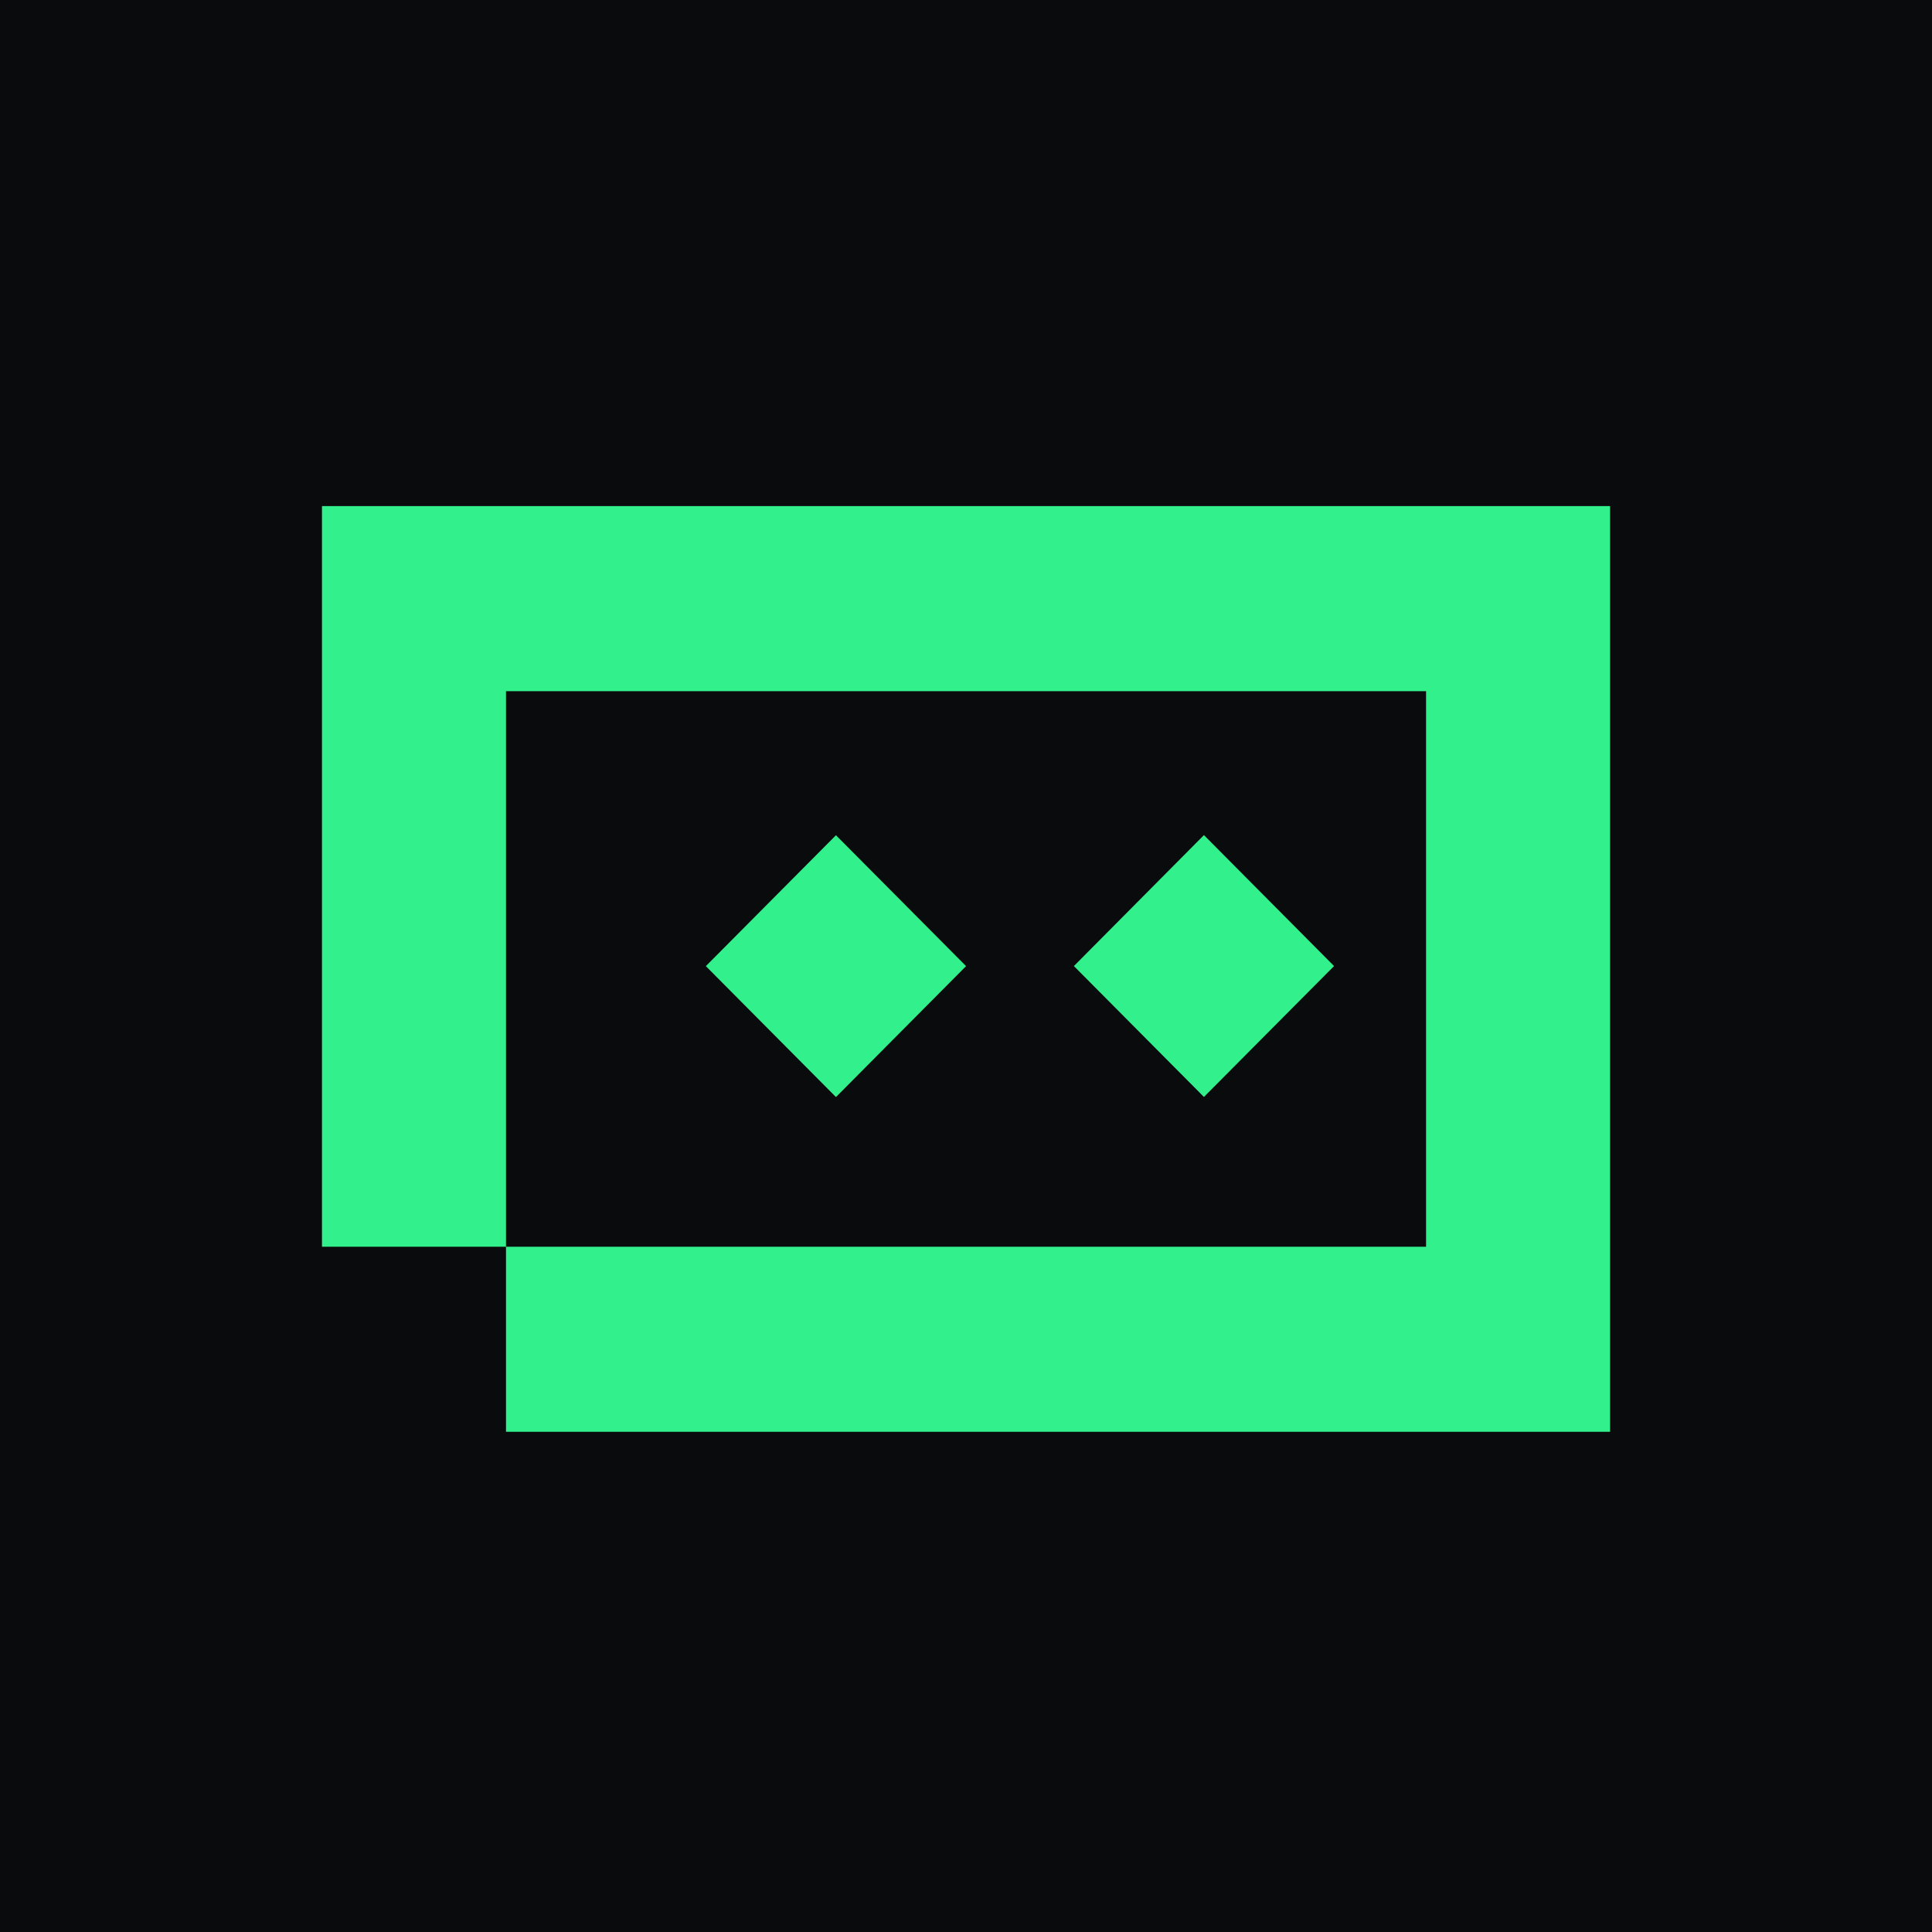
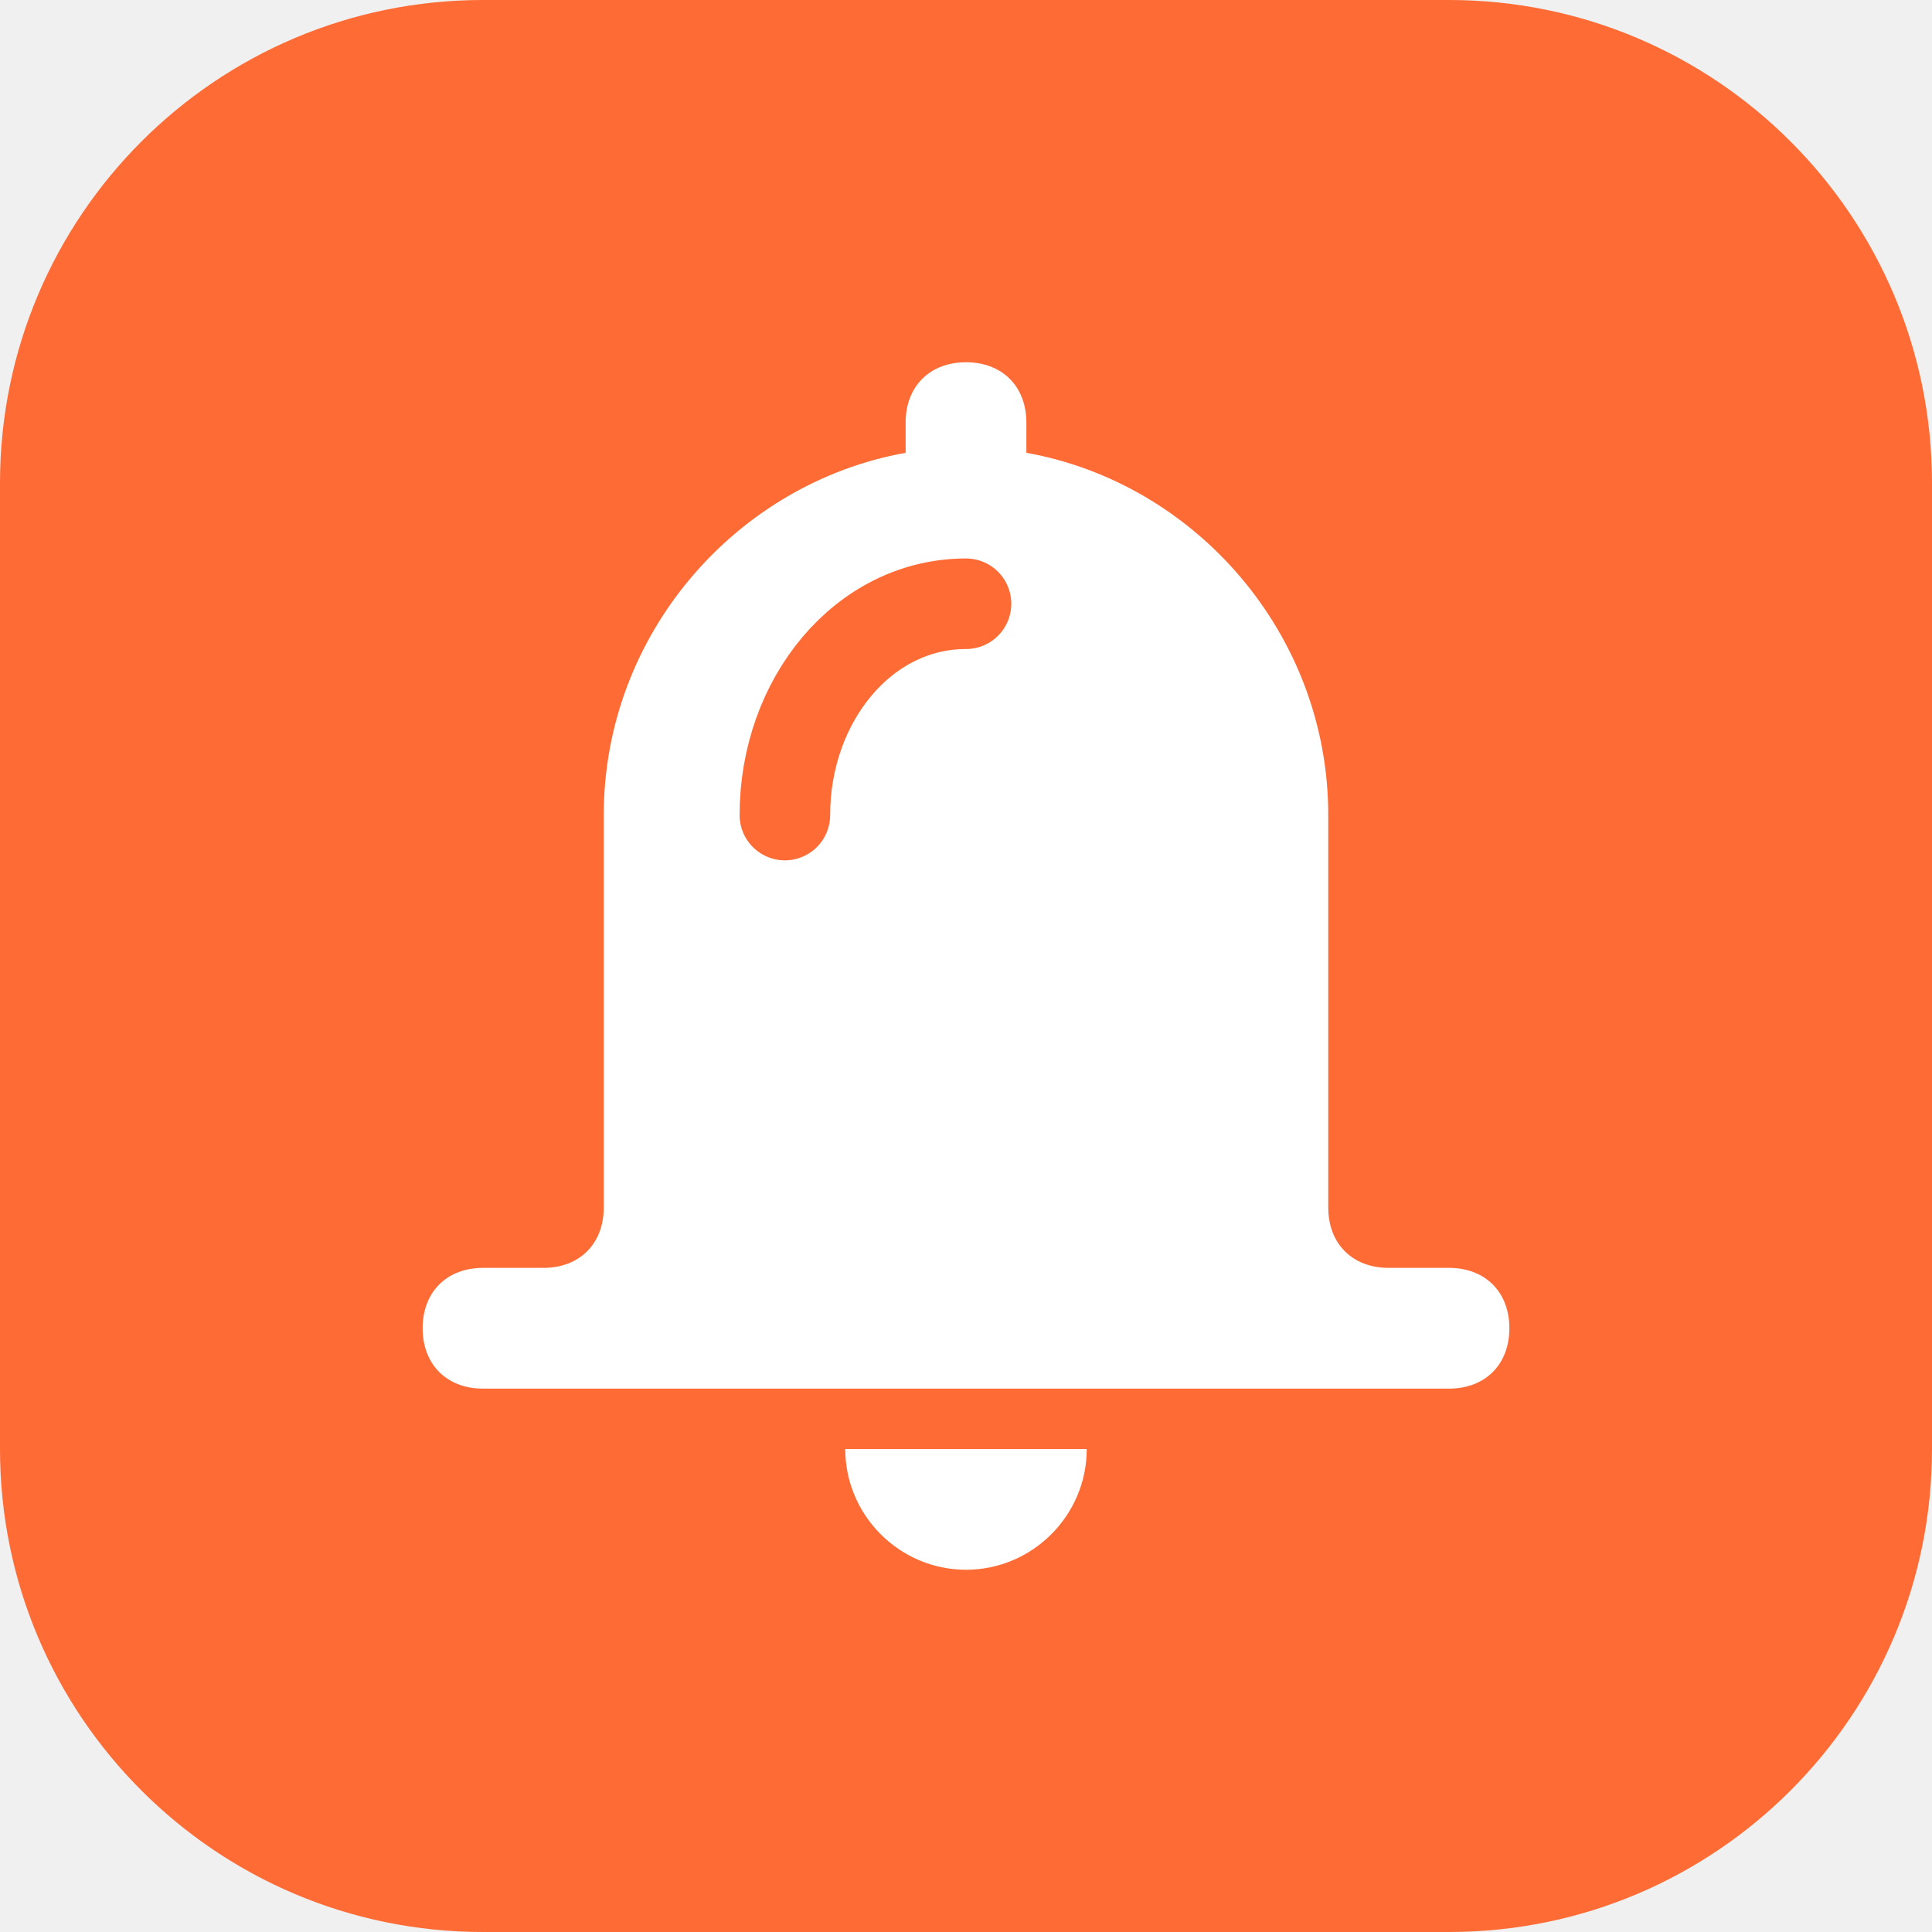
<svg xmlns="http://www.w3.org/2000/svg" width="32" height="32" viewBox="0 0 32 32" fill="none">
-   <rect width="32" height="32" fill="#0A0B0D" />
-   <path d="M26.668 23.715H8.381V20.65H5.333V8.382H26.668V23.715ZM8.381 20.65H23.62V11.448H8.381V20.65ZM16.001 16.002L13.846 18.171L11.691 16.002L13.846 13.834L16.001 16.002ZM22.096 16.001L19.941 18.169L17.787 16.001L19.941 13.832L22.096 16.001Z" fill="#32F08C" />
+   <rect width="32" height="32" rx="8" fill="#FF6B35" />
+   <path d="M16 6C15.4 6 15 6.4 15 7V7.5C12.2 8 10 10.5 10 13.5V20C10 20.6 9.6 21 9 21H8C7.4 21 7 21.4 7 22C7 22.6 7.4 23 8 23H24C24.6 23 25 22.6 25 22C25 21.4 24.6 21 24 21H23C22.4 21 22 20.6 22 20V13.5C22 10.5 19.8 8 17 7.5V7C17 6.4 16.6 6 16 6Z" fill="white" />
+   <path d="M14 24C14 25.1 14.9 26 16 26C17.1 26 18 25.1 18 24H14Z" fill="white" />
+   <path d="M13 13.5C13 11.6 14.3 10 16 10" stroke="#FF6B35" stroke-width="1.5" stroke-linecap="round" fill="none" />
</svg>
